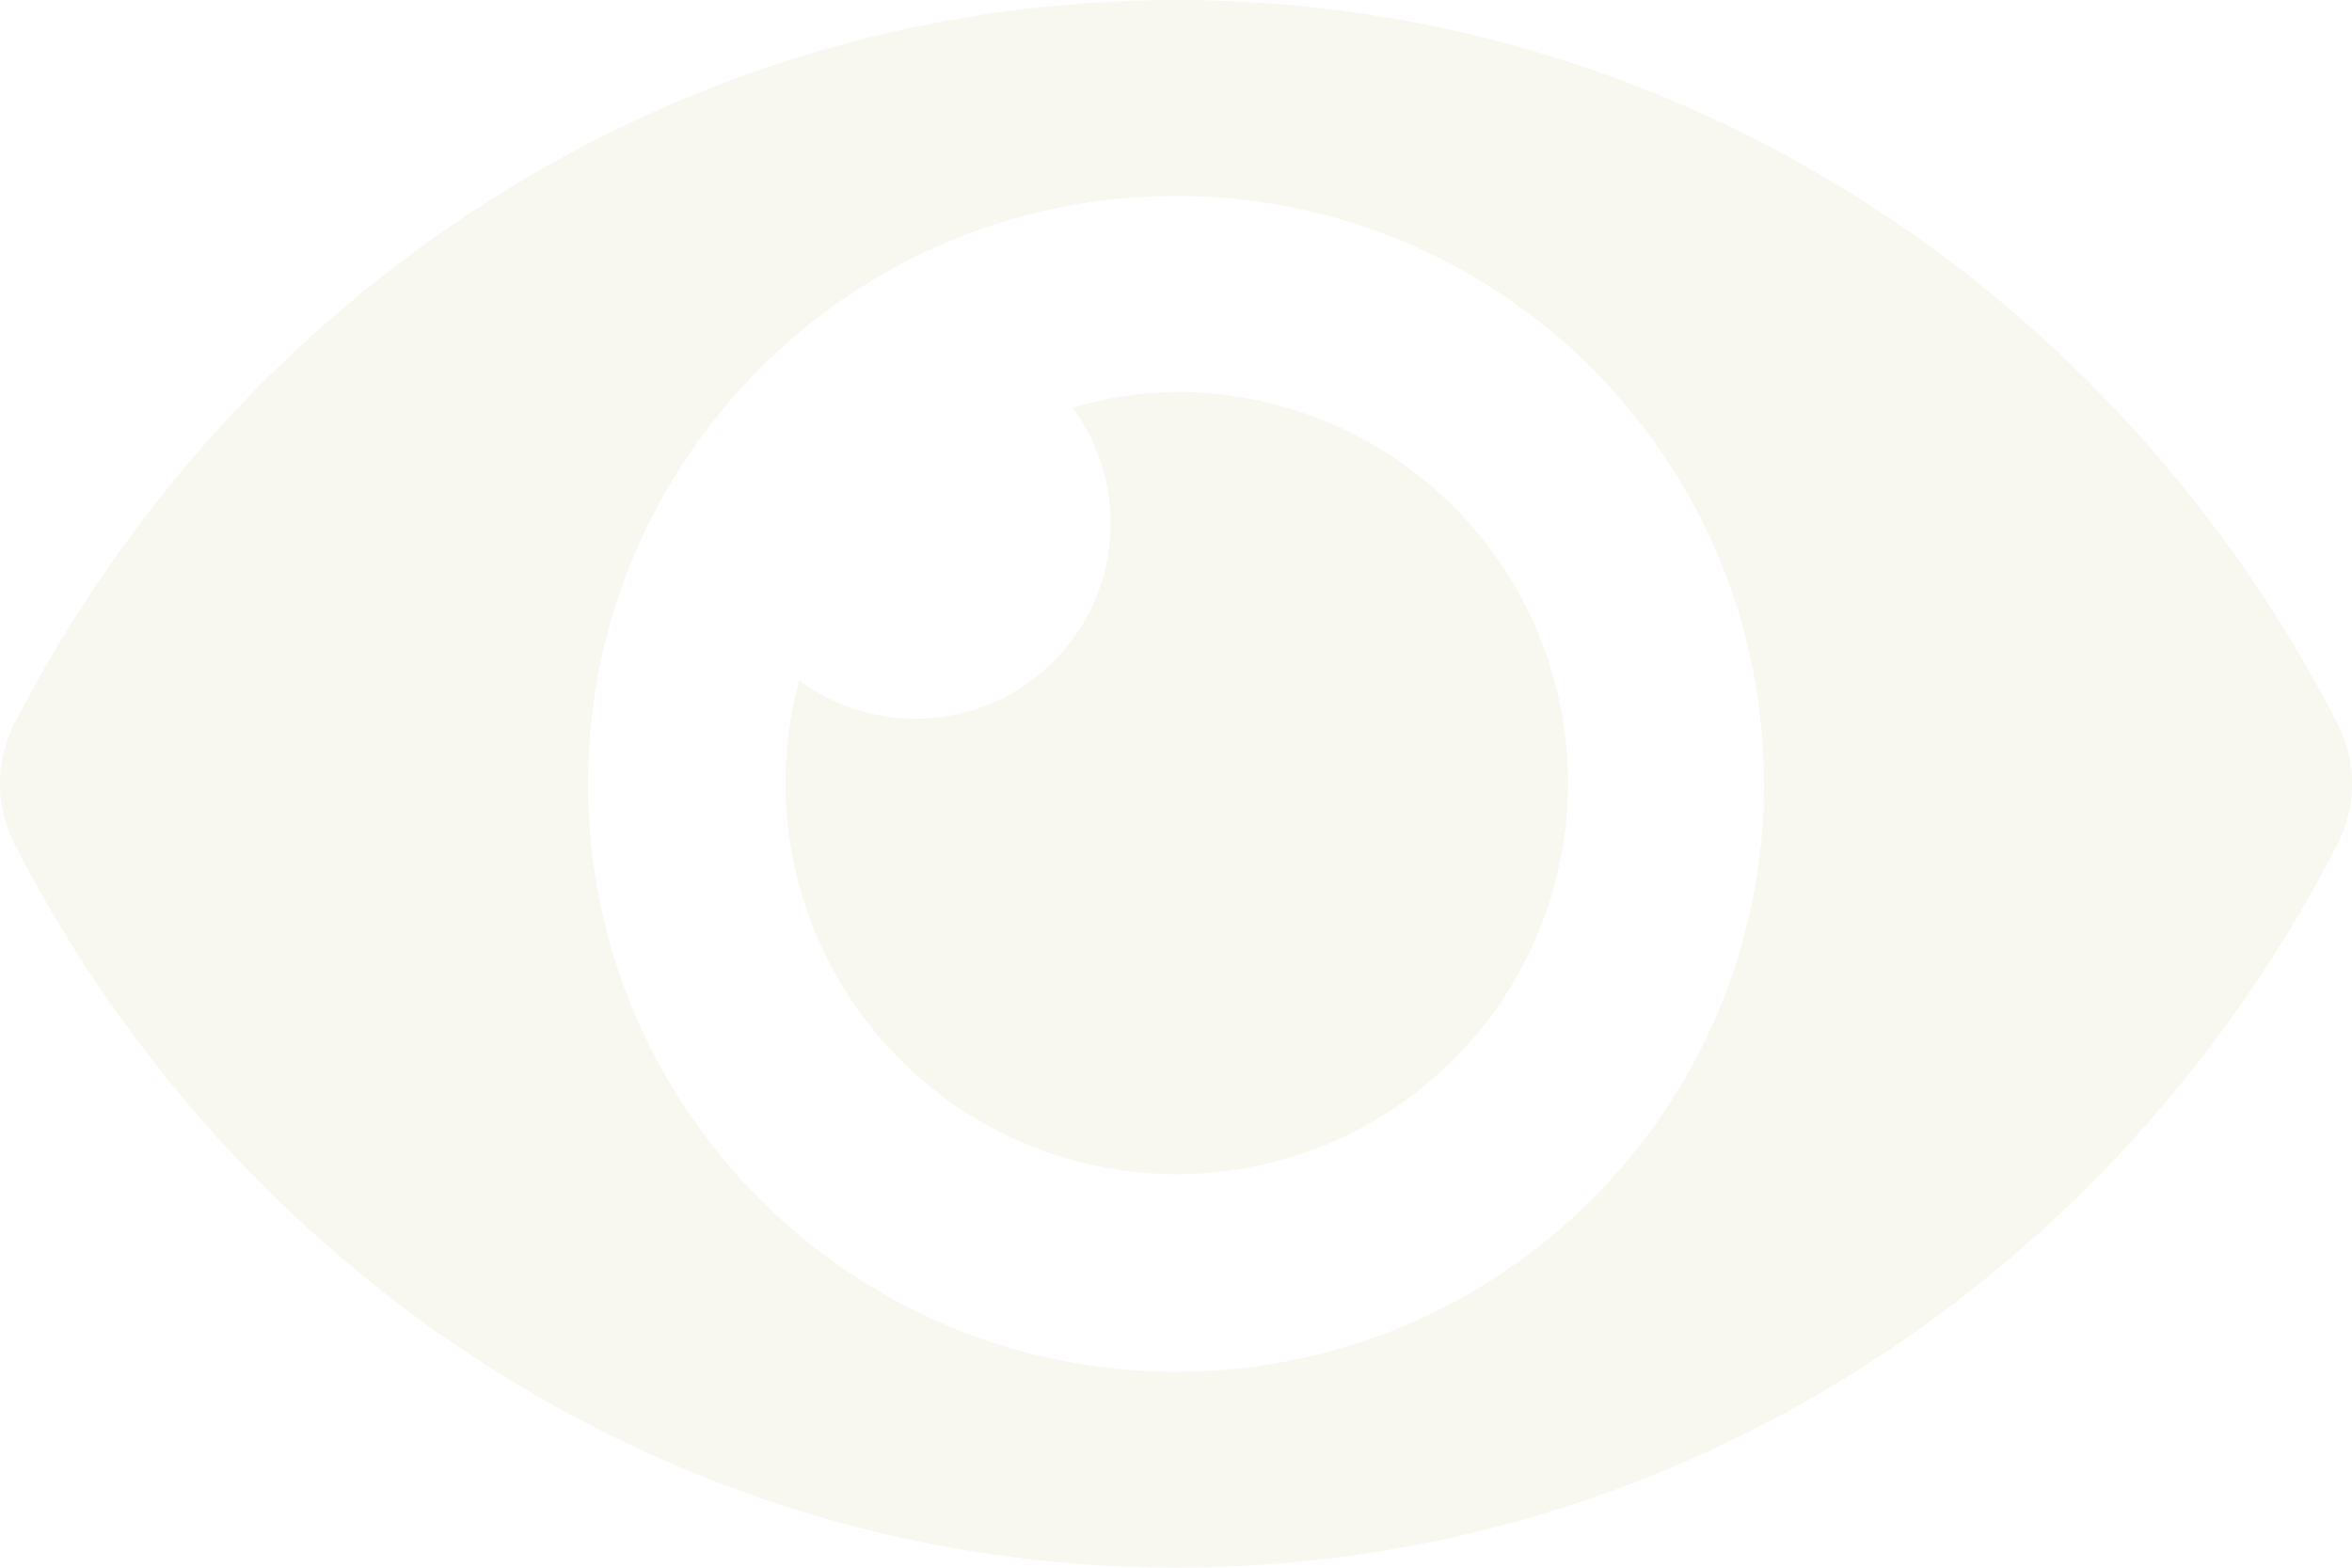
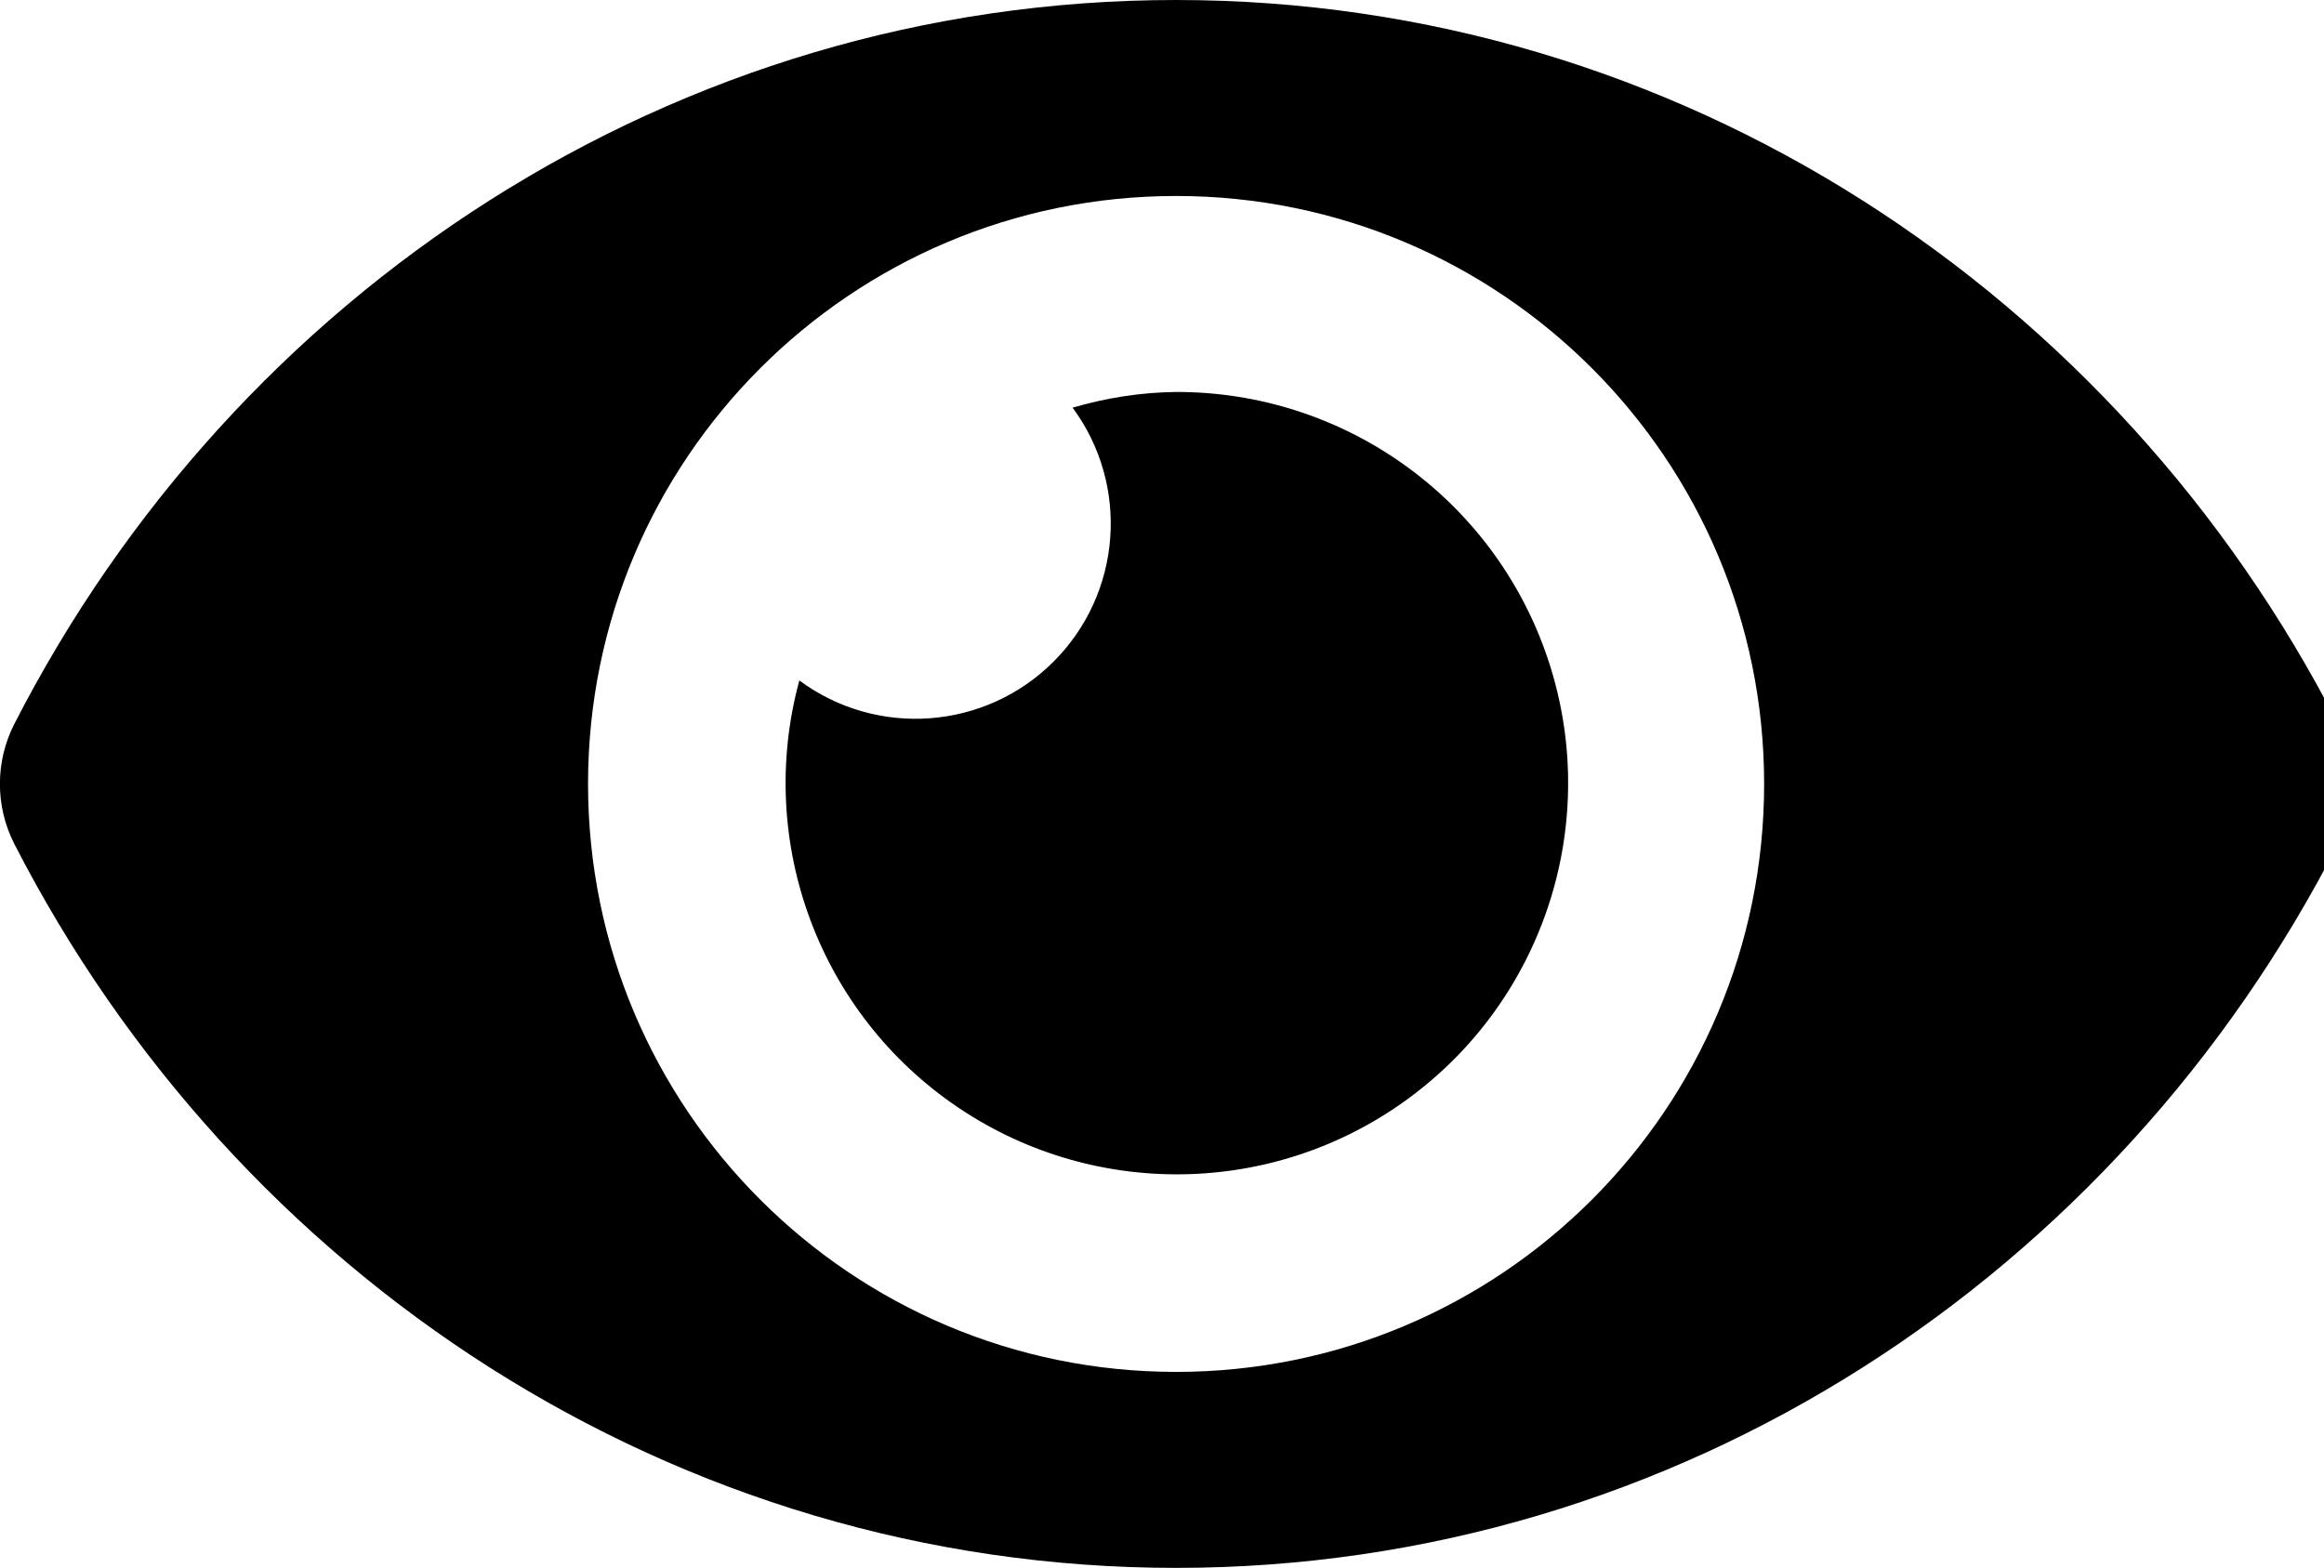
- <svg xmlns="http://www.w3.org/2000/svg" width="60" height="40">
-   <path fill="#f8f7f0" d="M59.64 18.48C53.99 7.46 42.8 0 30 0 17.2 0 6 7.46.36 18.48a3.37 3.37 0 0 0 0 3.04C6.01 32.54 17.2 40 30 40c12.8 0 24-7.46 29.64-18.48a3.37 3.37 0 0 0 0-3.04ZM30 35a15 15 0 1 1 0-30 15 15 0 0 1 0 30Zm0-25c-.9.01-1.78.15-2.64.4a4.98 4.98 0 0 1-6.97 6.96A9.98 9.98 0 1 0 30 10Z" />
+ <svg xmlns="http://www.w3.org/2000/svg">
+   <path d="M59.64 18.48C53.99 7.46 42.8 0 30 0 17.2 0 6 7.46.36 18.48a3.37 3.37 0 0 0 0 3.04C6.01 32.54 17.2 40 30 40c12.8 0 24-7.46 29.64-18.48a3.37 3.37 0 0 0 0-3.04ZM30 35a15 15 0 1 1 0-30 15 15 0 0 1 0 30Zm0-25c-.9.01-1.78.15-2.64.4a4.98 4.98 0 0 1-6.97 6.96A9.98 9.98 0 1 0 30 10Z" />
</svg>
